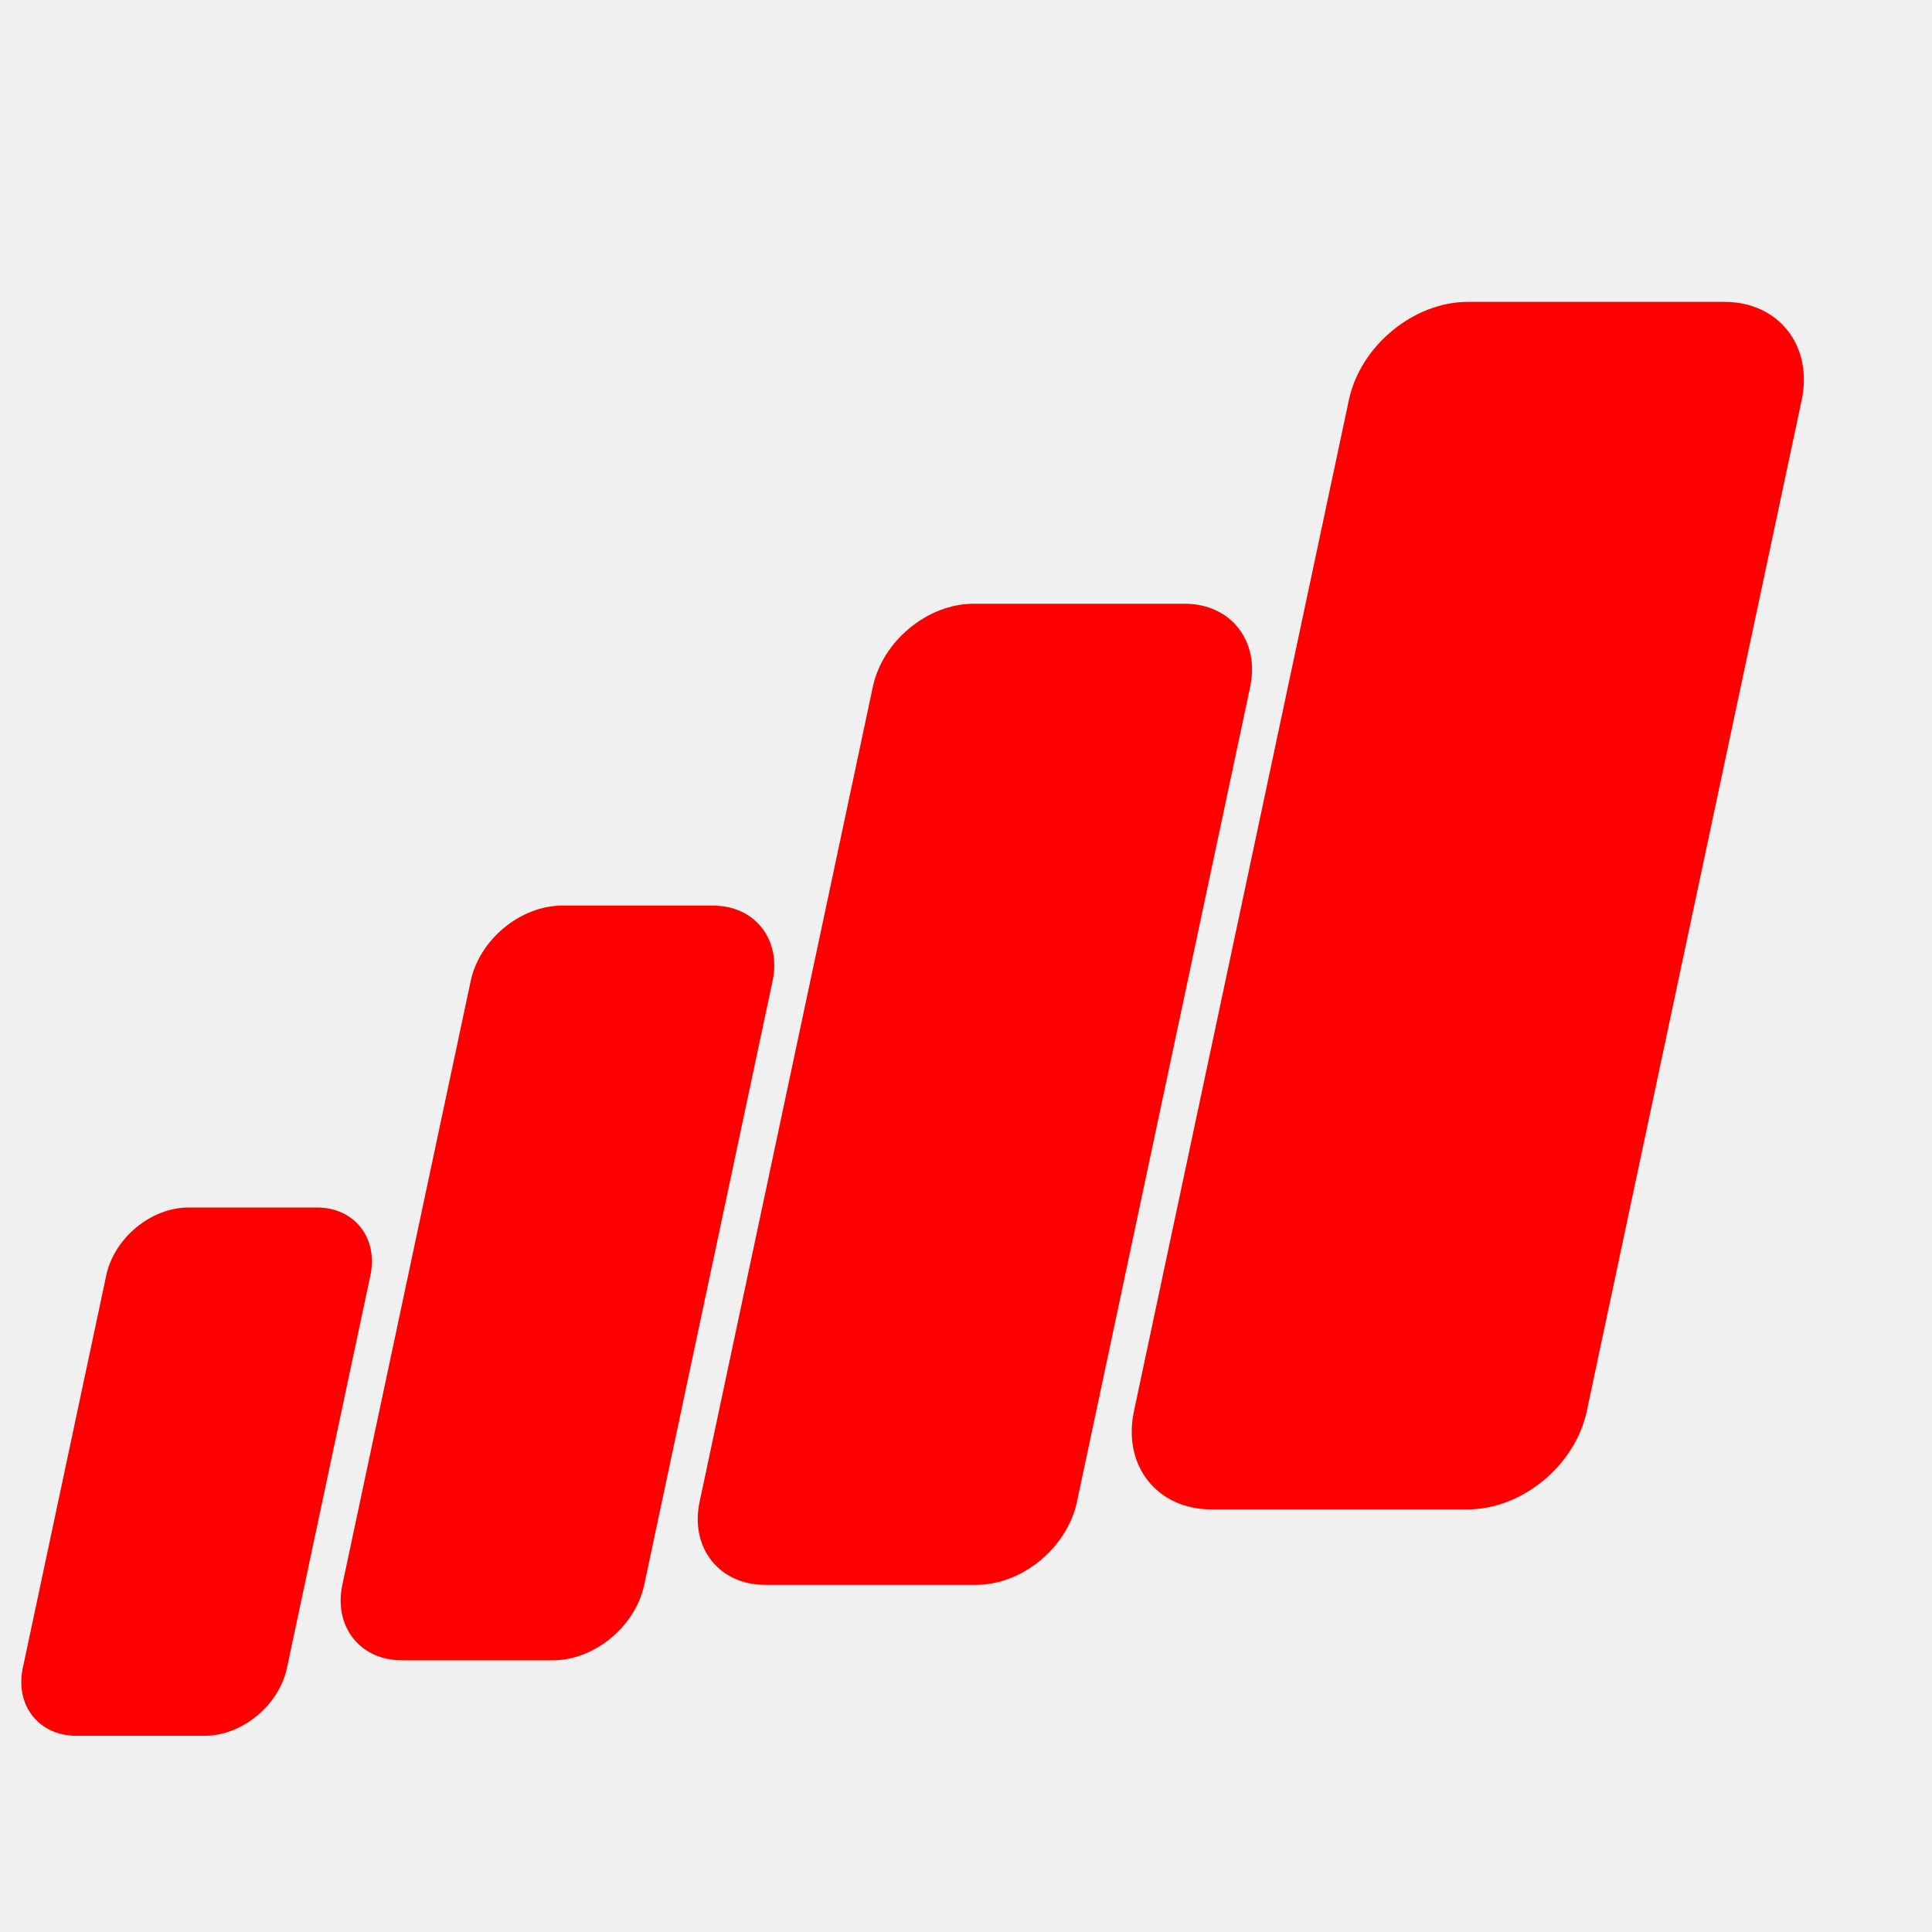
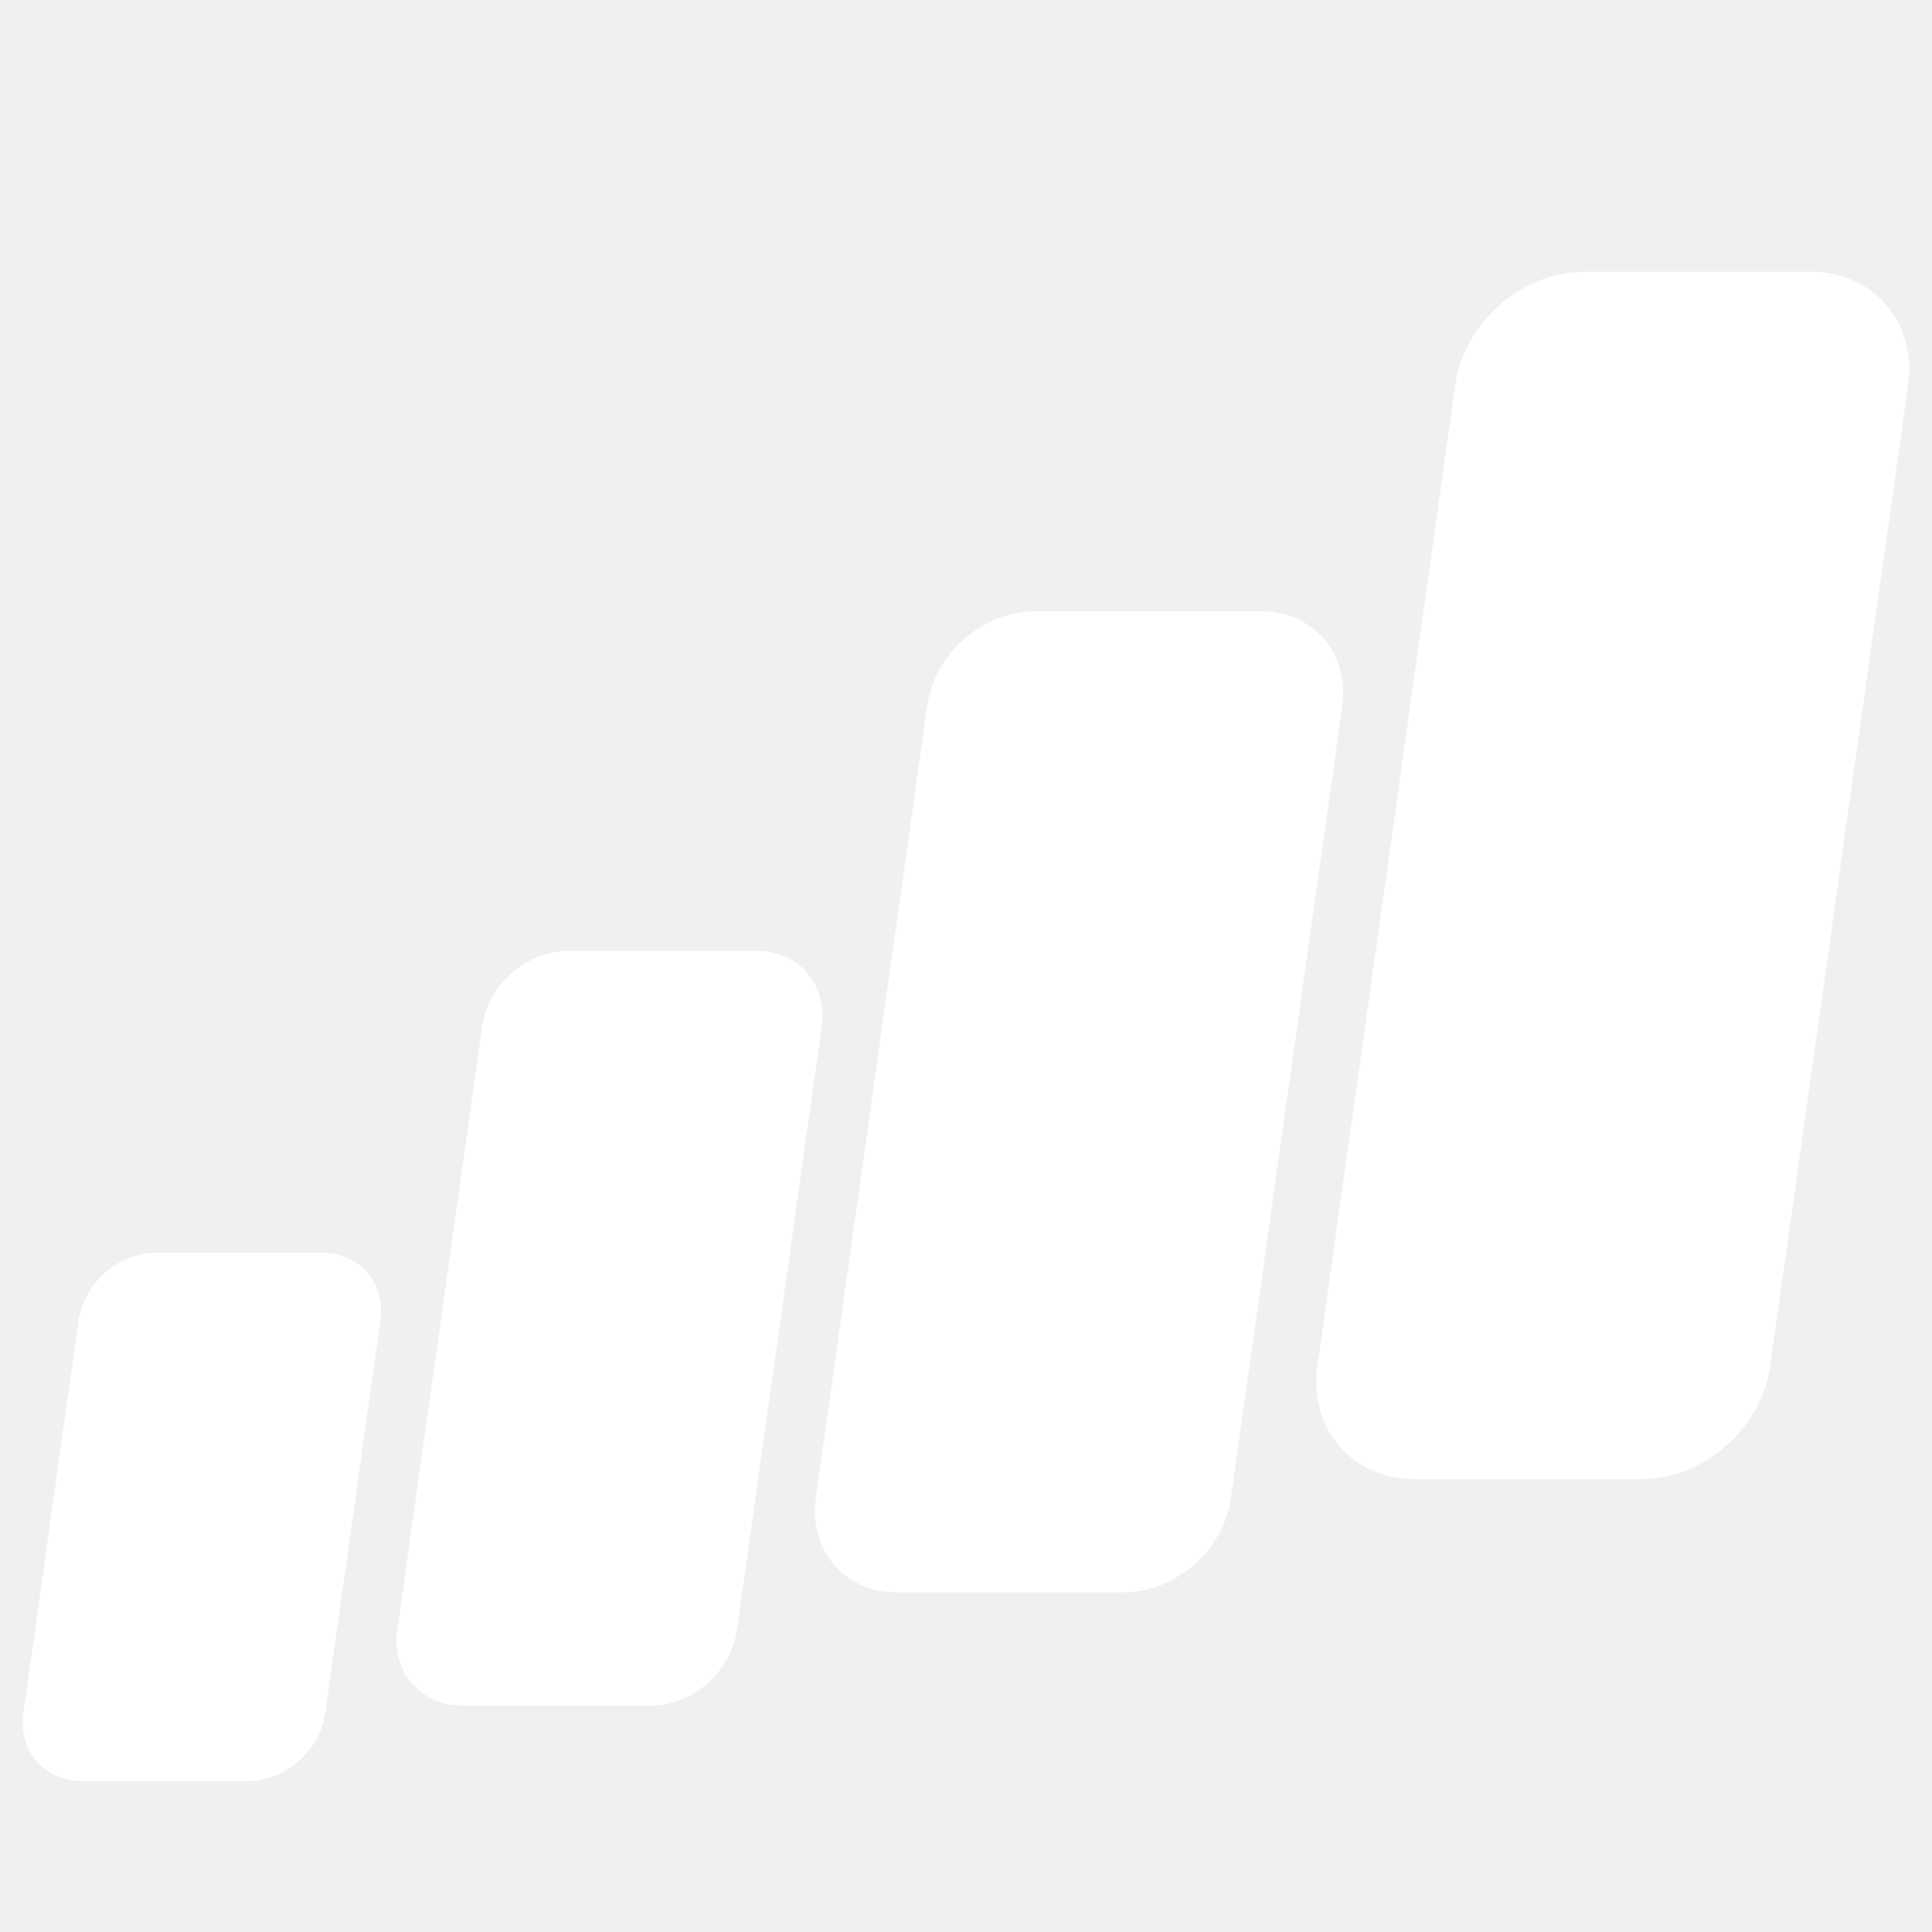
- <svg xmlns="http://www.w3.org/2000/svg" viewBox="0 0 512 512">
-   <g transform="skewX(-12)" fill="#FF0000">
-     <rect x="100" y="320" width="70" height="140" rx="18" />
-     <rect x="180" y="240" width="80" height="200" rx="20" />
-     <rect x="270" y="160" width="100" height="260" rx="22" />
-     <rect x="380" y="80" width="120" height="320" rx="26" />
+ <svg xmlns="http://www.w3.org/2000/svg" viewBox="0 0 512 512" version="1.0" id="zap">
+   <g transform="skewX(-8)" id="g11">
+     <rect x="70" y="332" width="80" height="140" rx="18" fill="#ffffff" id="rect1" />
+     <rect x="166" y="252" width="90" height="200" rx="20" fill="#ffffff" id="rect2" />
+     <rect x="272" y="162" width="110" height="260" rx="25" fill="#ffffff" id="rect3" />
+     <rect x="400" y="72" width="120" height="320" rx="30" fill="#ffffff" id="rect4" />
  </g>
</svg>
